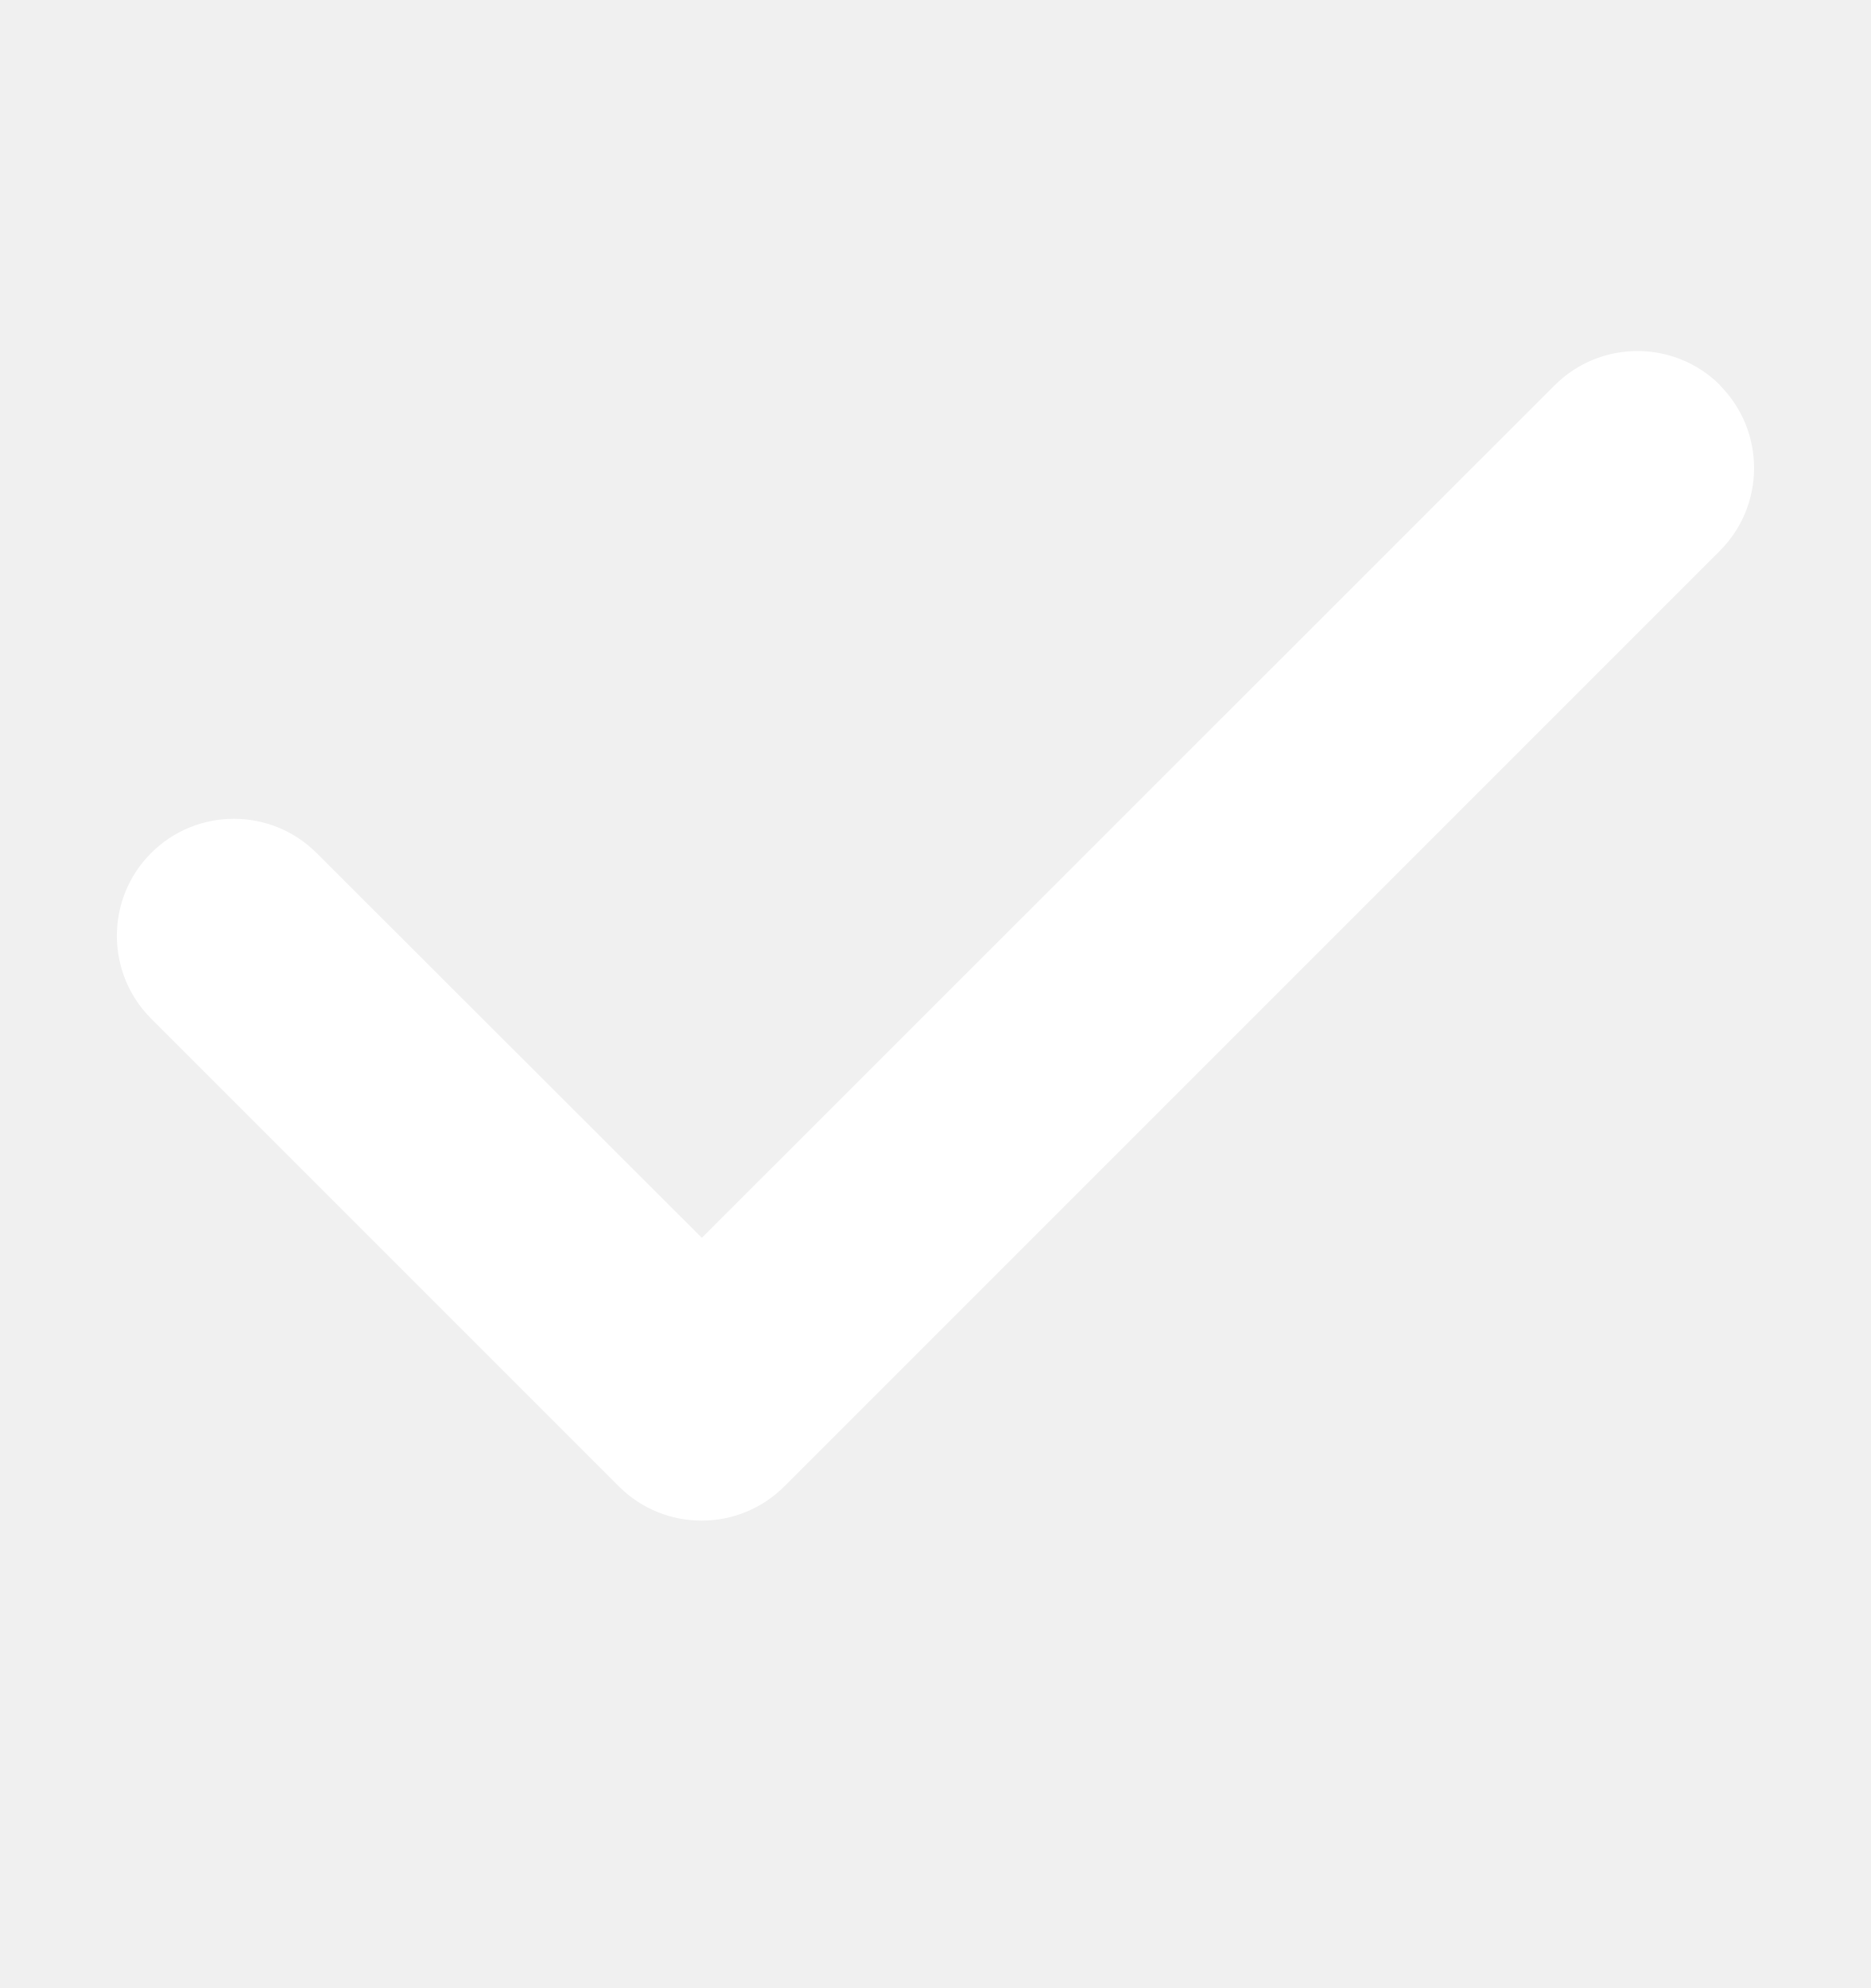
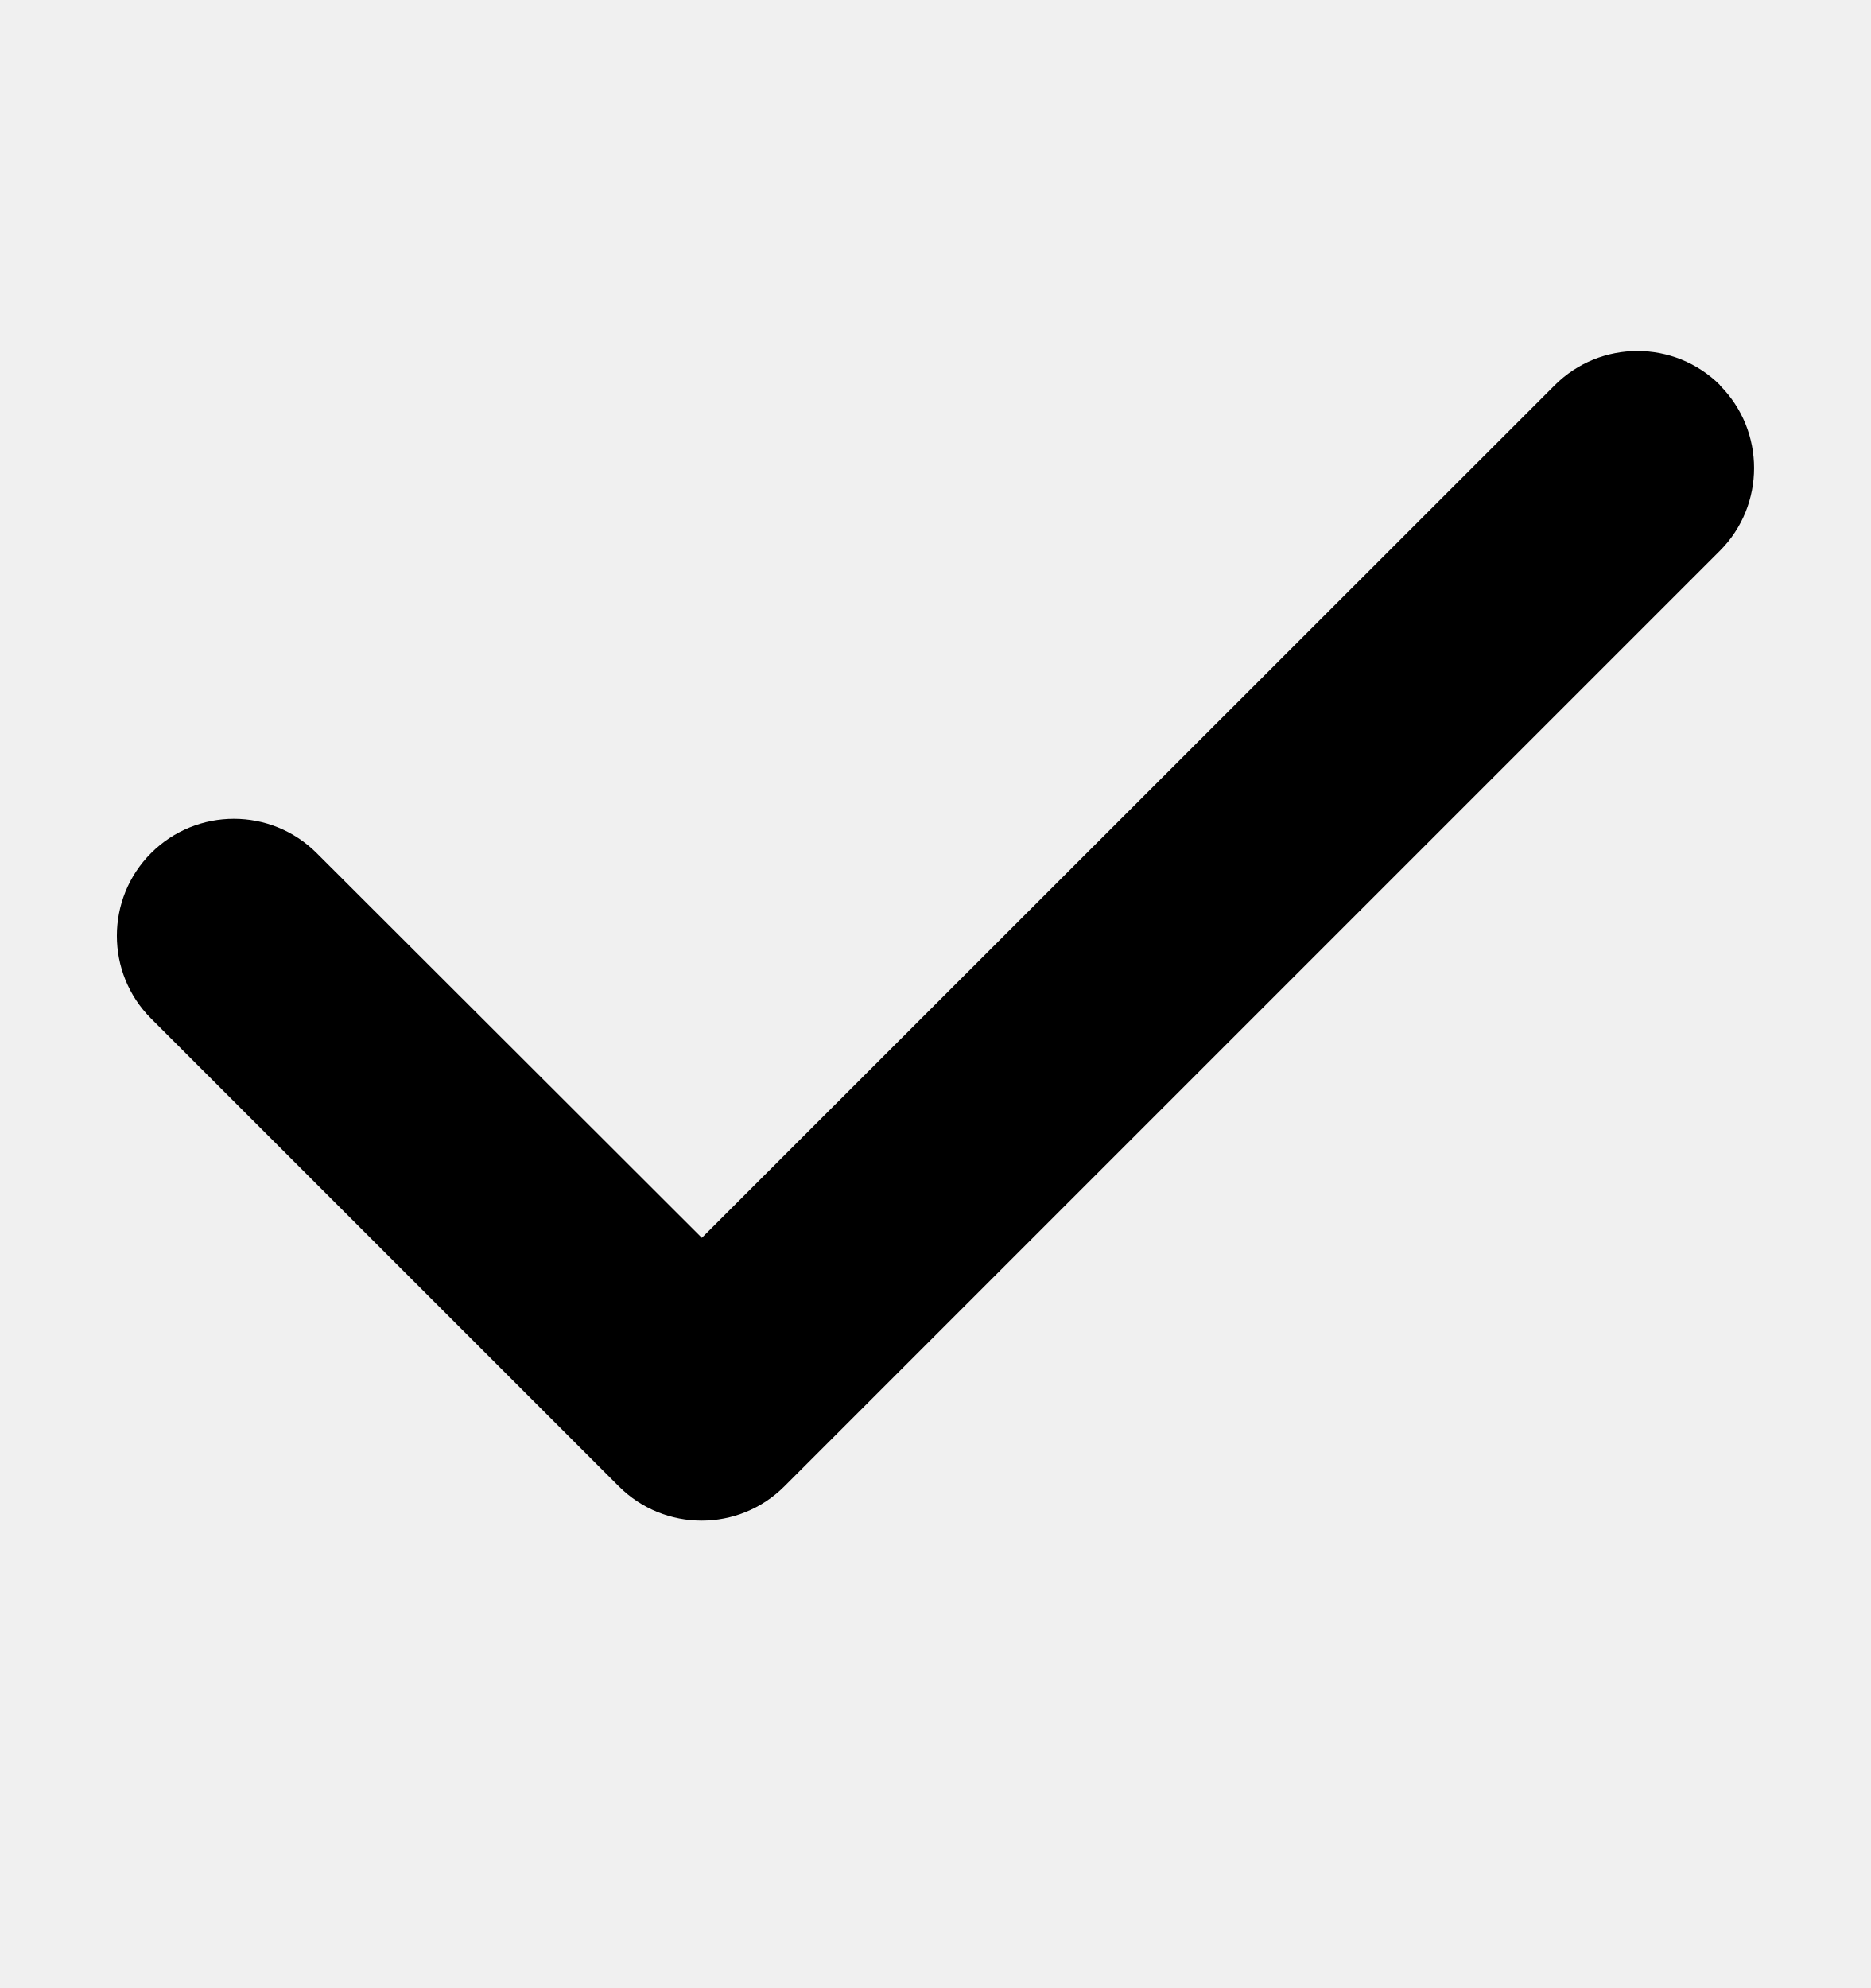
<svg xmlns="http://www.w3.org/2000/svg" width="16" height="17" viewBox="0 0 16 17" fill="none">
-   <path d="M14.708 3.295C15.098 3.685 15.098 4.32 14.708 4.71L6.708 12.71C6.317 13.101 5.683 13.101 5.292 12.71L1.292 8.71C0.902 8.32 0.902 7.685 1.292 7.295C1.683 6.904 2.317 6.904 2.708 7.295L6.002 10.585L13.295 3.295C13.686 2.904 14.32 2.904 14.711 3.295H14.708Z" fill="white" />
+   <path d="M14.708 3.295C15.098 3.685 15.098 4.32 14.708 4.71L6.708 12.71C6.317 13.101 5.683 13.101 5.292 12.71L1.292 8.71C0.902 8.32 0.902 7.685 1.292 7.295C1.683 6.904 2.317 6.904 2.708 7.295L6.002 10.585L13.295 3.295C13.686 2.904 14.32 2.904 14.711 3.295H14.708Z" fill="currentColor" />
</svg>
